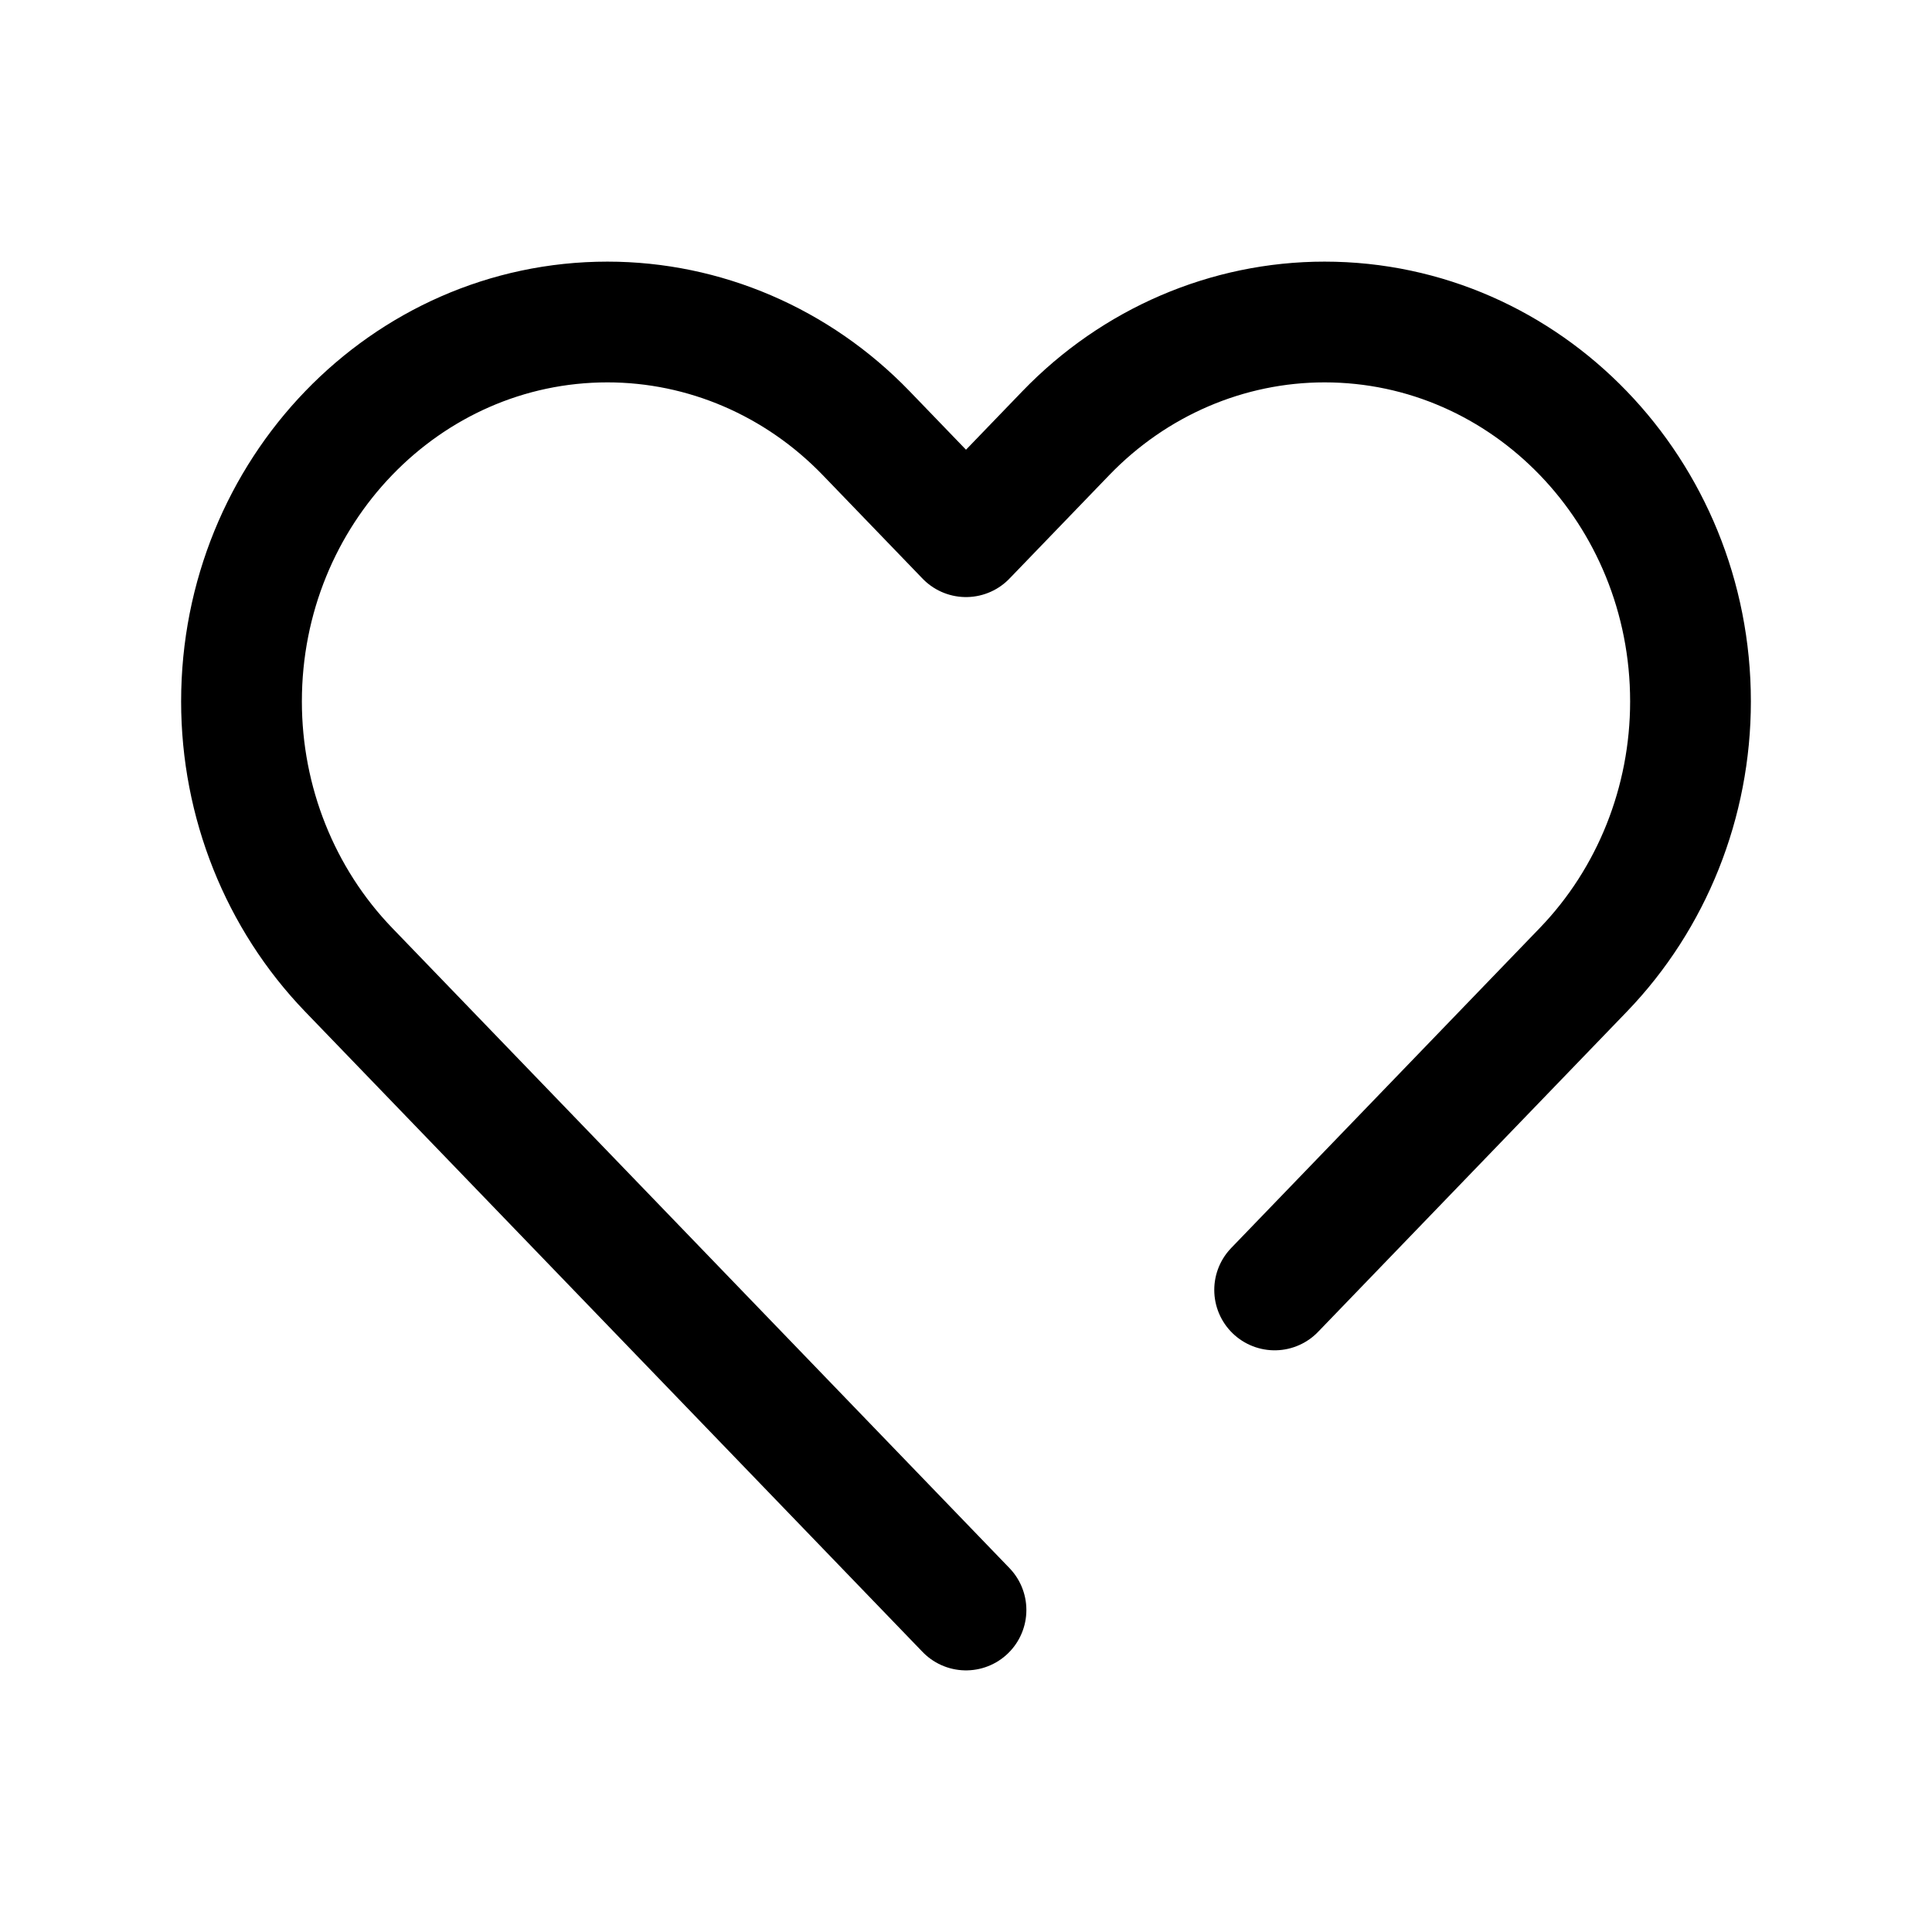
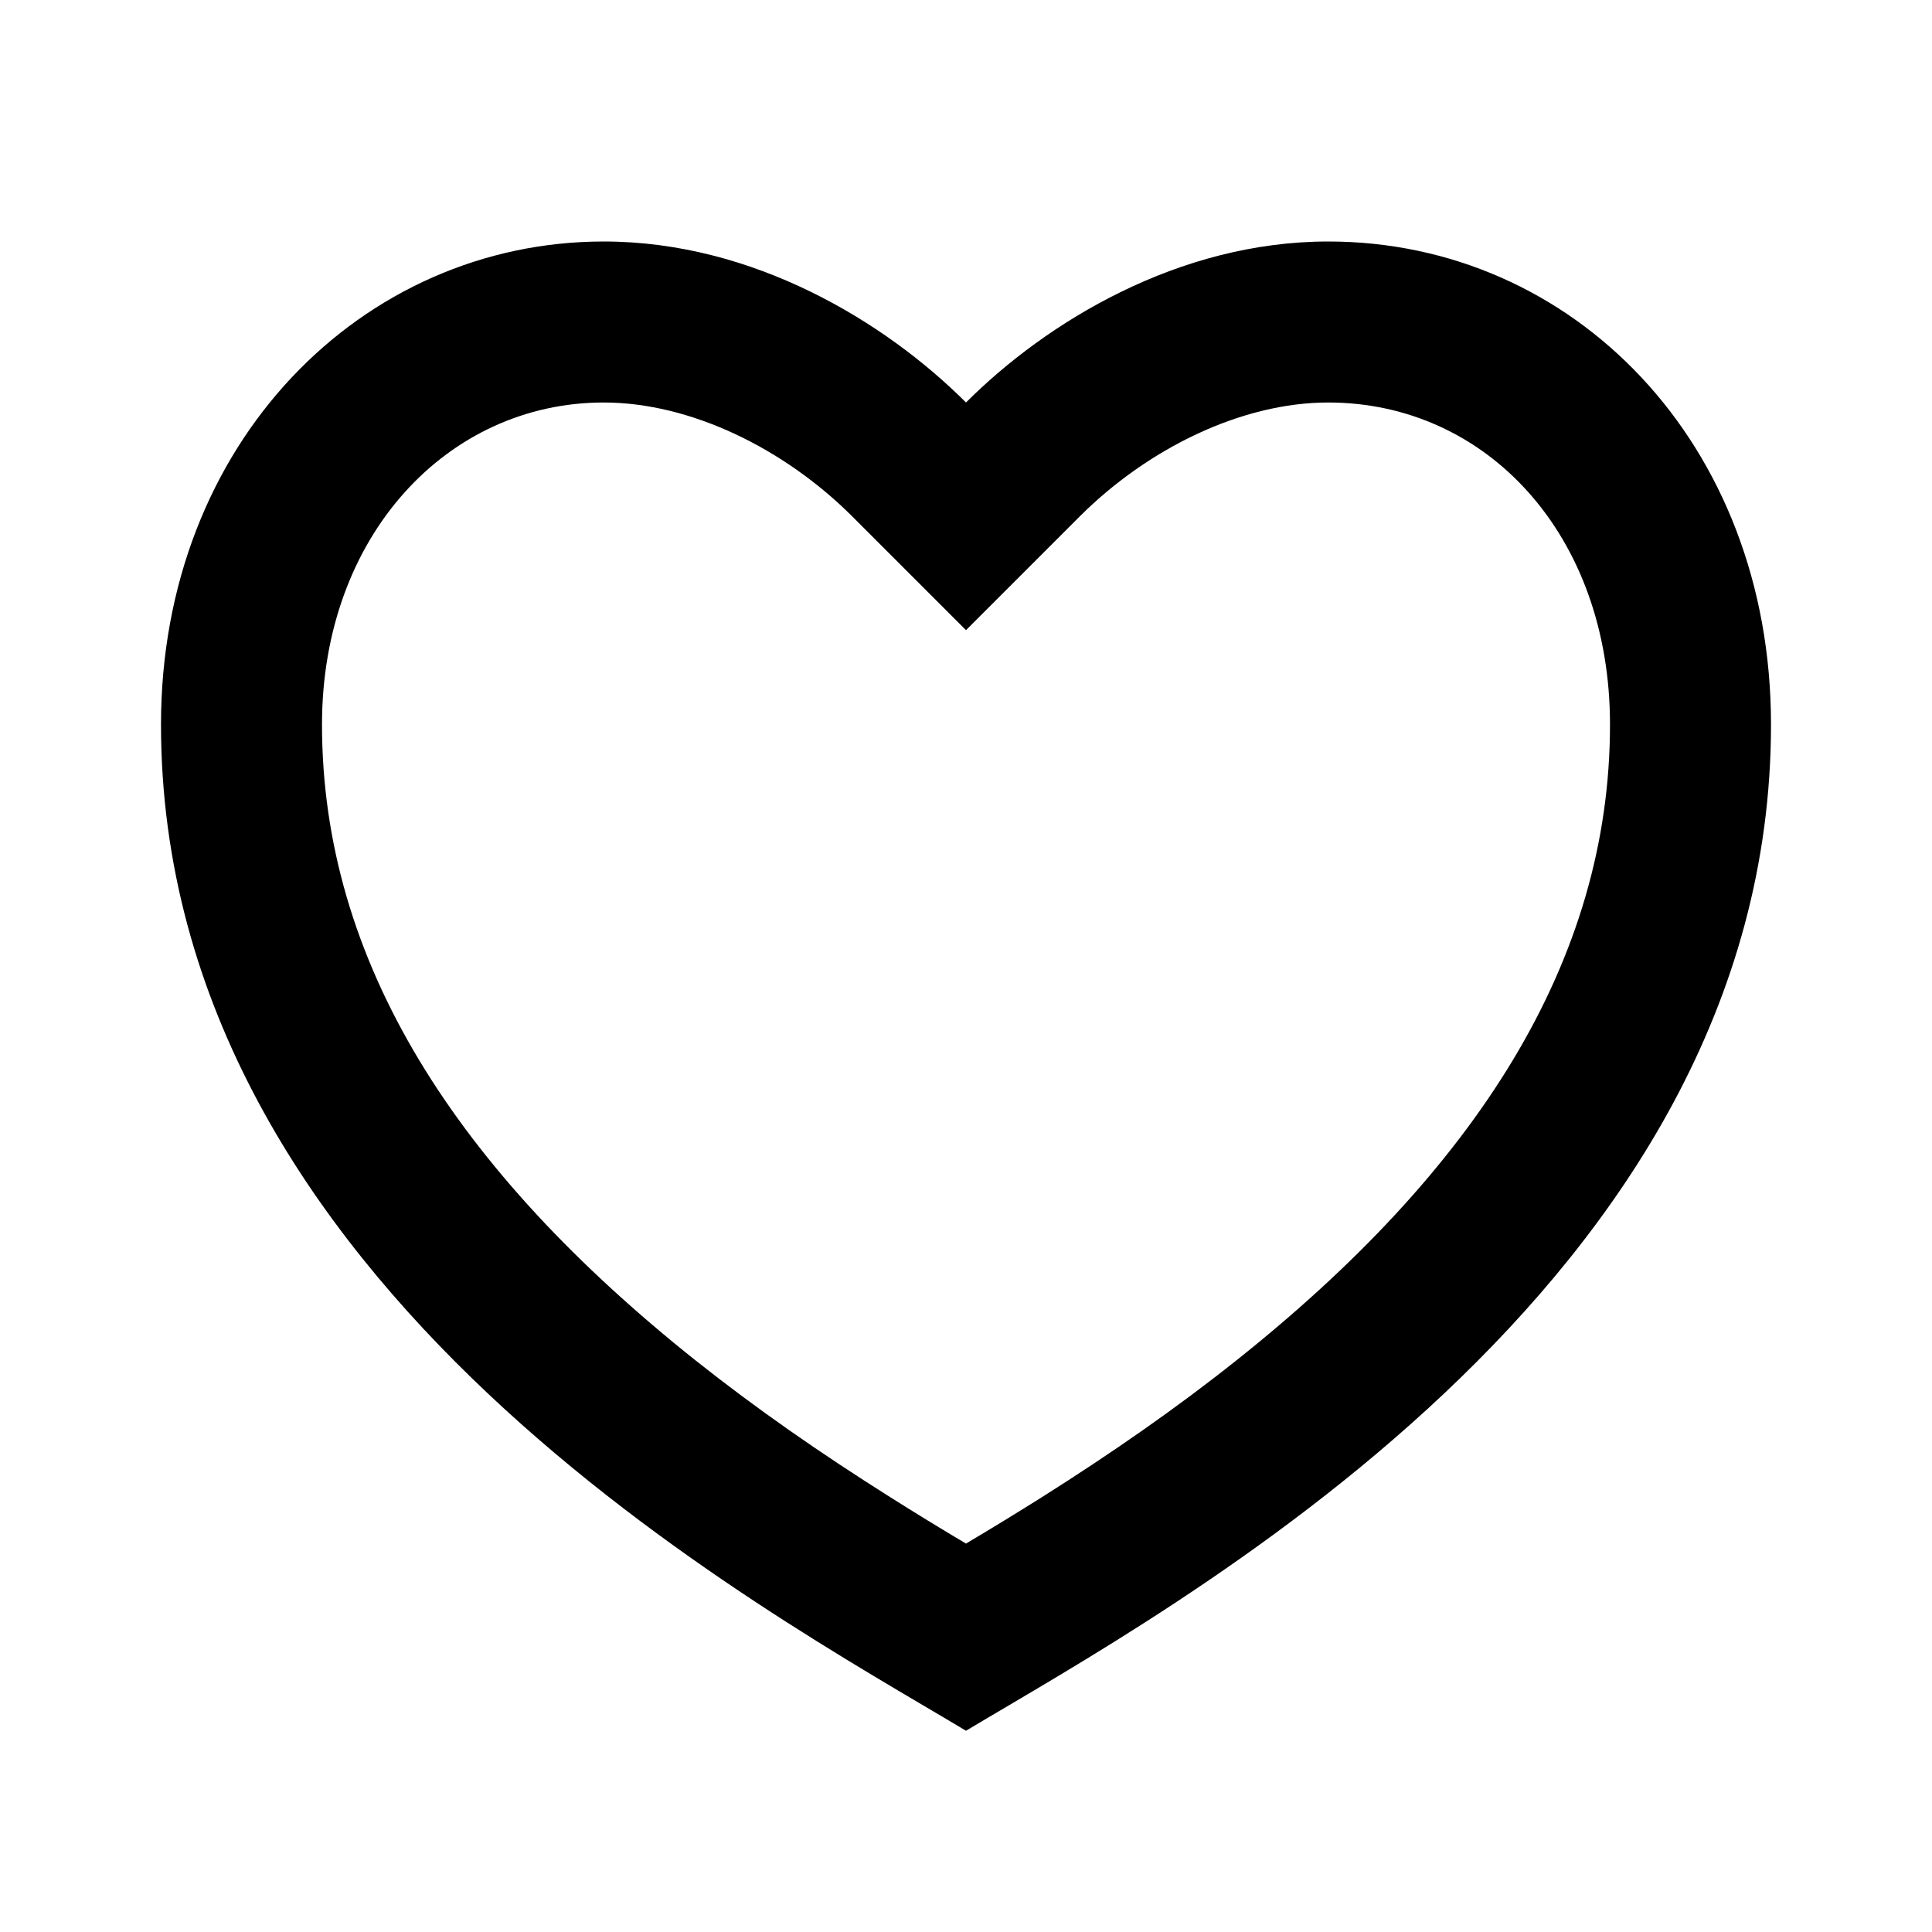
- <svg xmlns="http://www.w3.org/2000/svg" width="24px" height="24px" viewBox="0 0 24 24" fill="none">
-   <path d="M12 20L4.331 12.047C3.479 11.163 3 9.964 3 8.714C3 6.111 5.035 4 7.546 4C8.751 4 9.907 4.497 10.76 5.381L12 6.667L13.24 5.381C14.092 4.497 15.249 4 16.454 4C18.965 4 21 6.111 21 8.714C21 9.964 20.521 11.163 19.669 12.047L15.834 16.024" stroke="#000000" stroke-width="1.5" stroke-linecap="round" stroke-linejoin="round" />
+ <svg xmlns="http://www.w3.org/2000/svg" width="24px" height="24px" viewBox="0 0 24 24">
+   <g>
+     <path fill="none" d="M0 0H24V24H0z" />
+     <path d="M16.5 3C19.538 3 22 5.5 22 9c0 7-7.5 11-10 12.5C9.5 20 2 16 2 9c0-3.5 2.5-6 5.5-6C9.36 3 11 4 12 5c1-1 2.64-2 4.5-2zm-3.566 15.604c.881-.556 1.676-1.109 2.42-1.701C18.335 14.533 20 11.943 20 9c0-2.36-1.537-4-3.5-4-1.076 0-2.24.57-3.086 1.414L12 7.828l-1.414-1.414C9.74 5.57 8.576 5 7.5 5 5.56 5 4 6.656 4 9c0 2.944 1.666 5.533 4.645 7.903.745.592 1.54 1.145 2.421 1.7.299.189.595.37.934.572.339-.202.635-.383.934-.571z" />
+   </g>
</svg>
